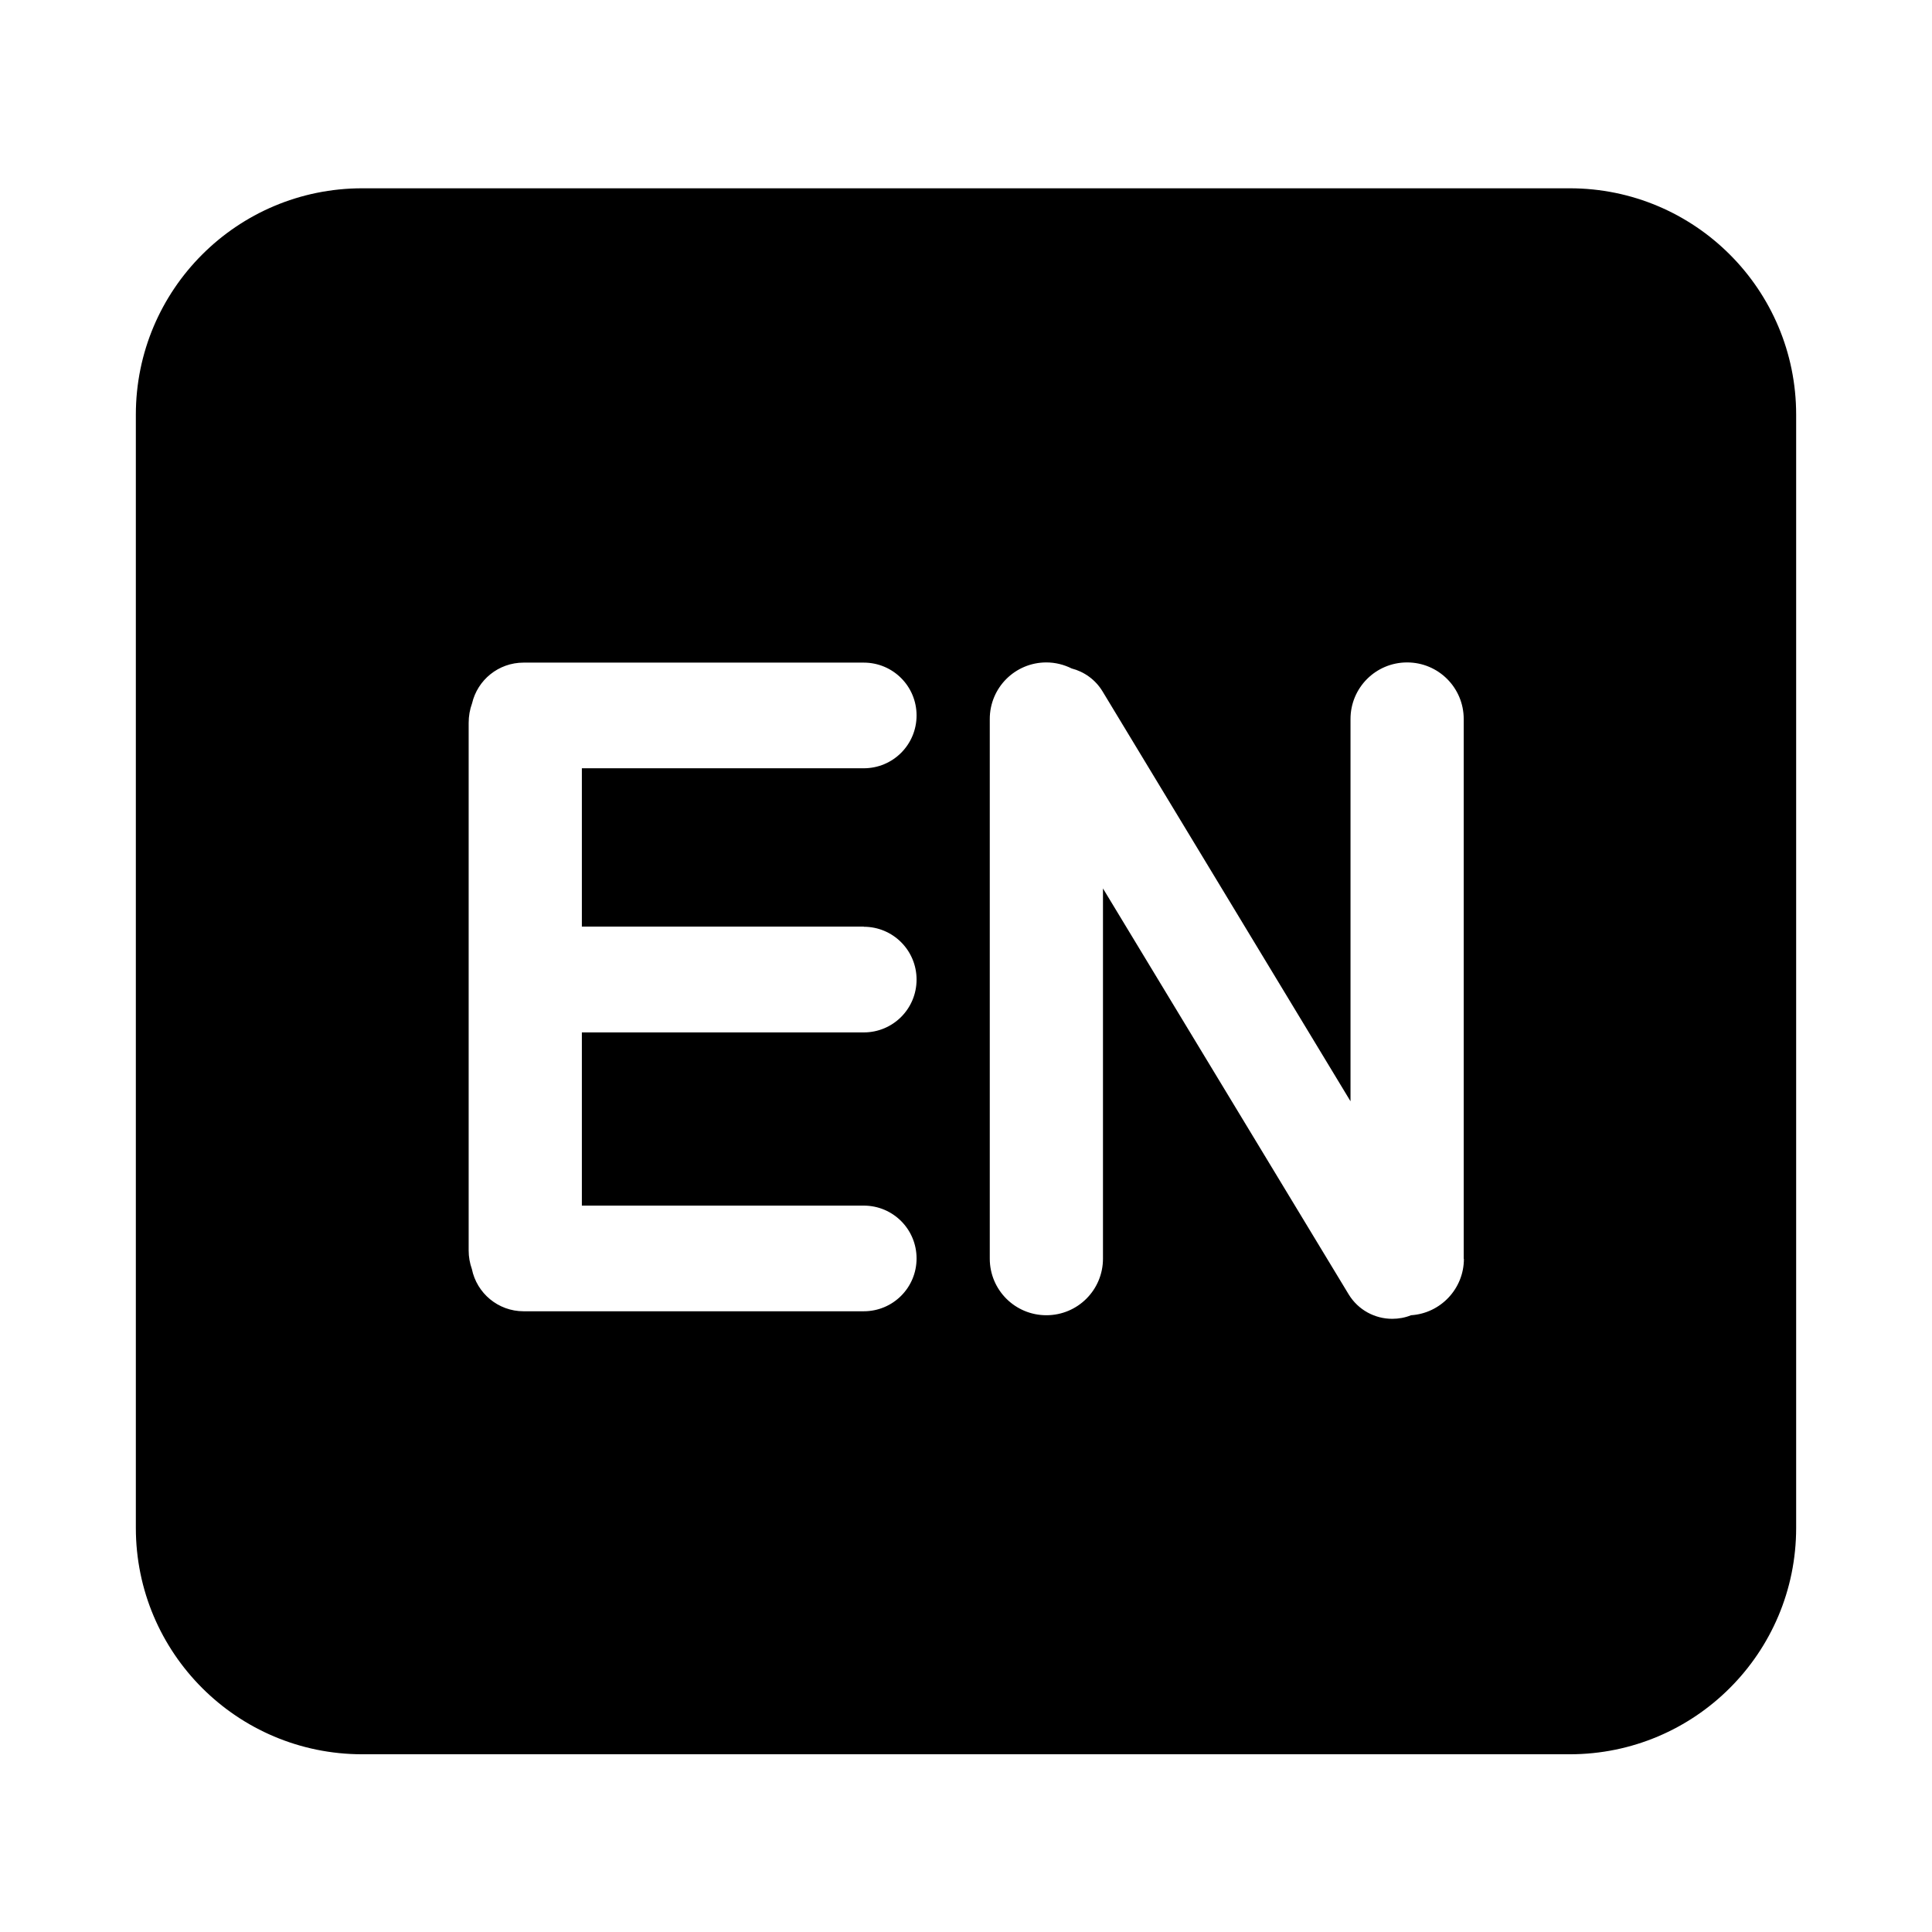
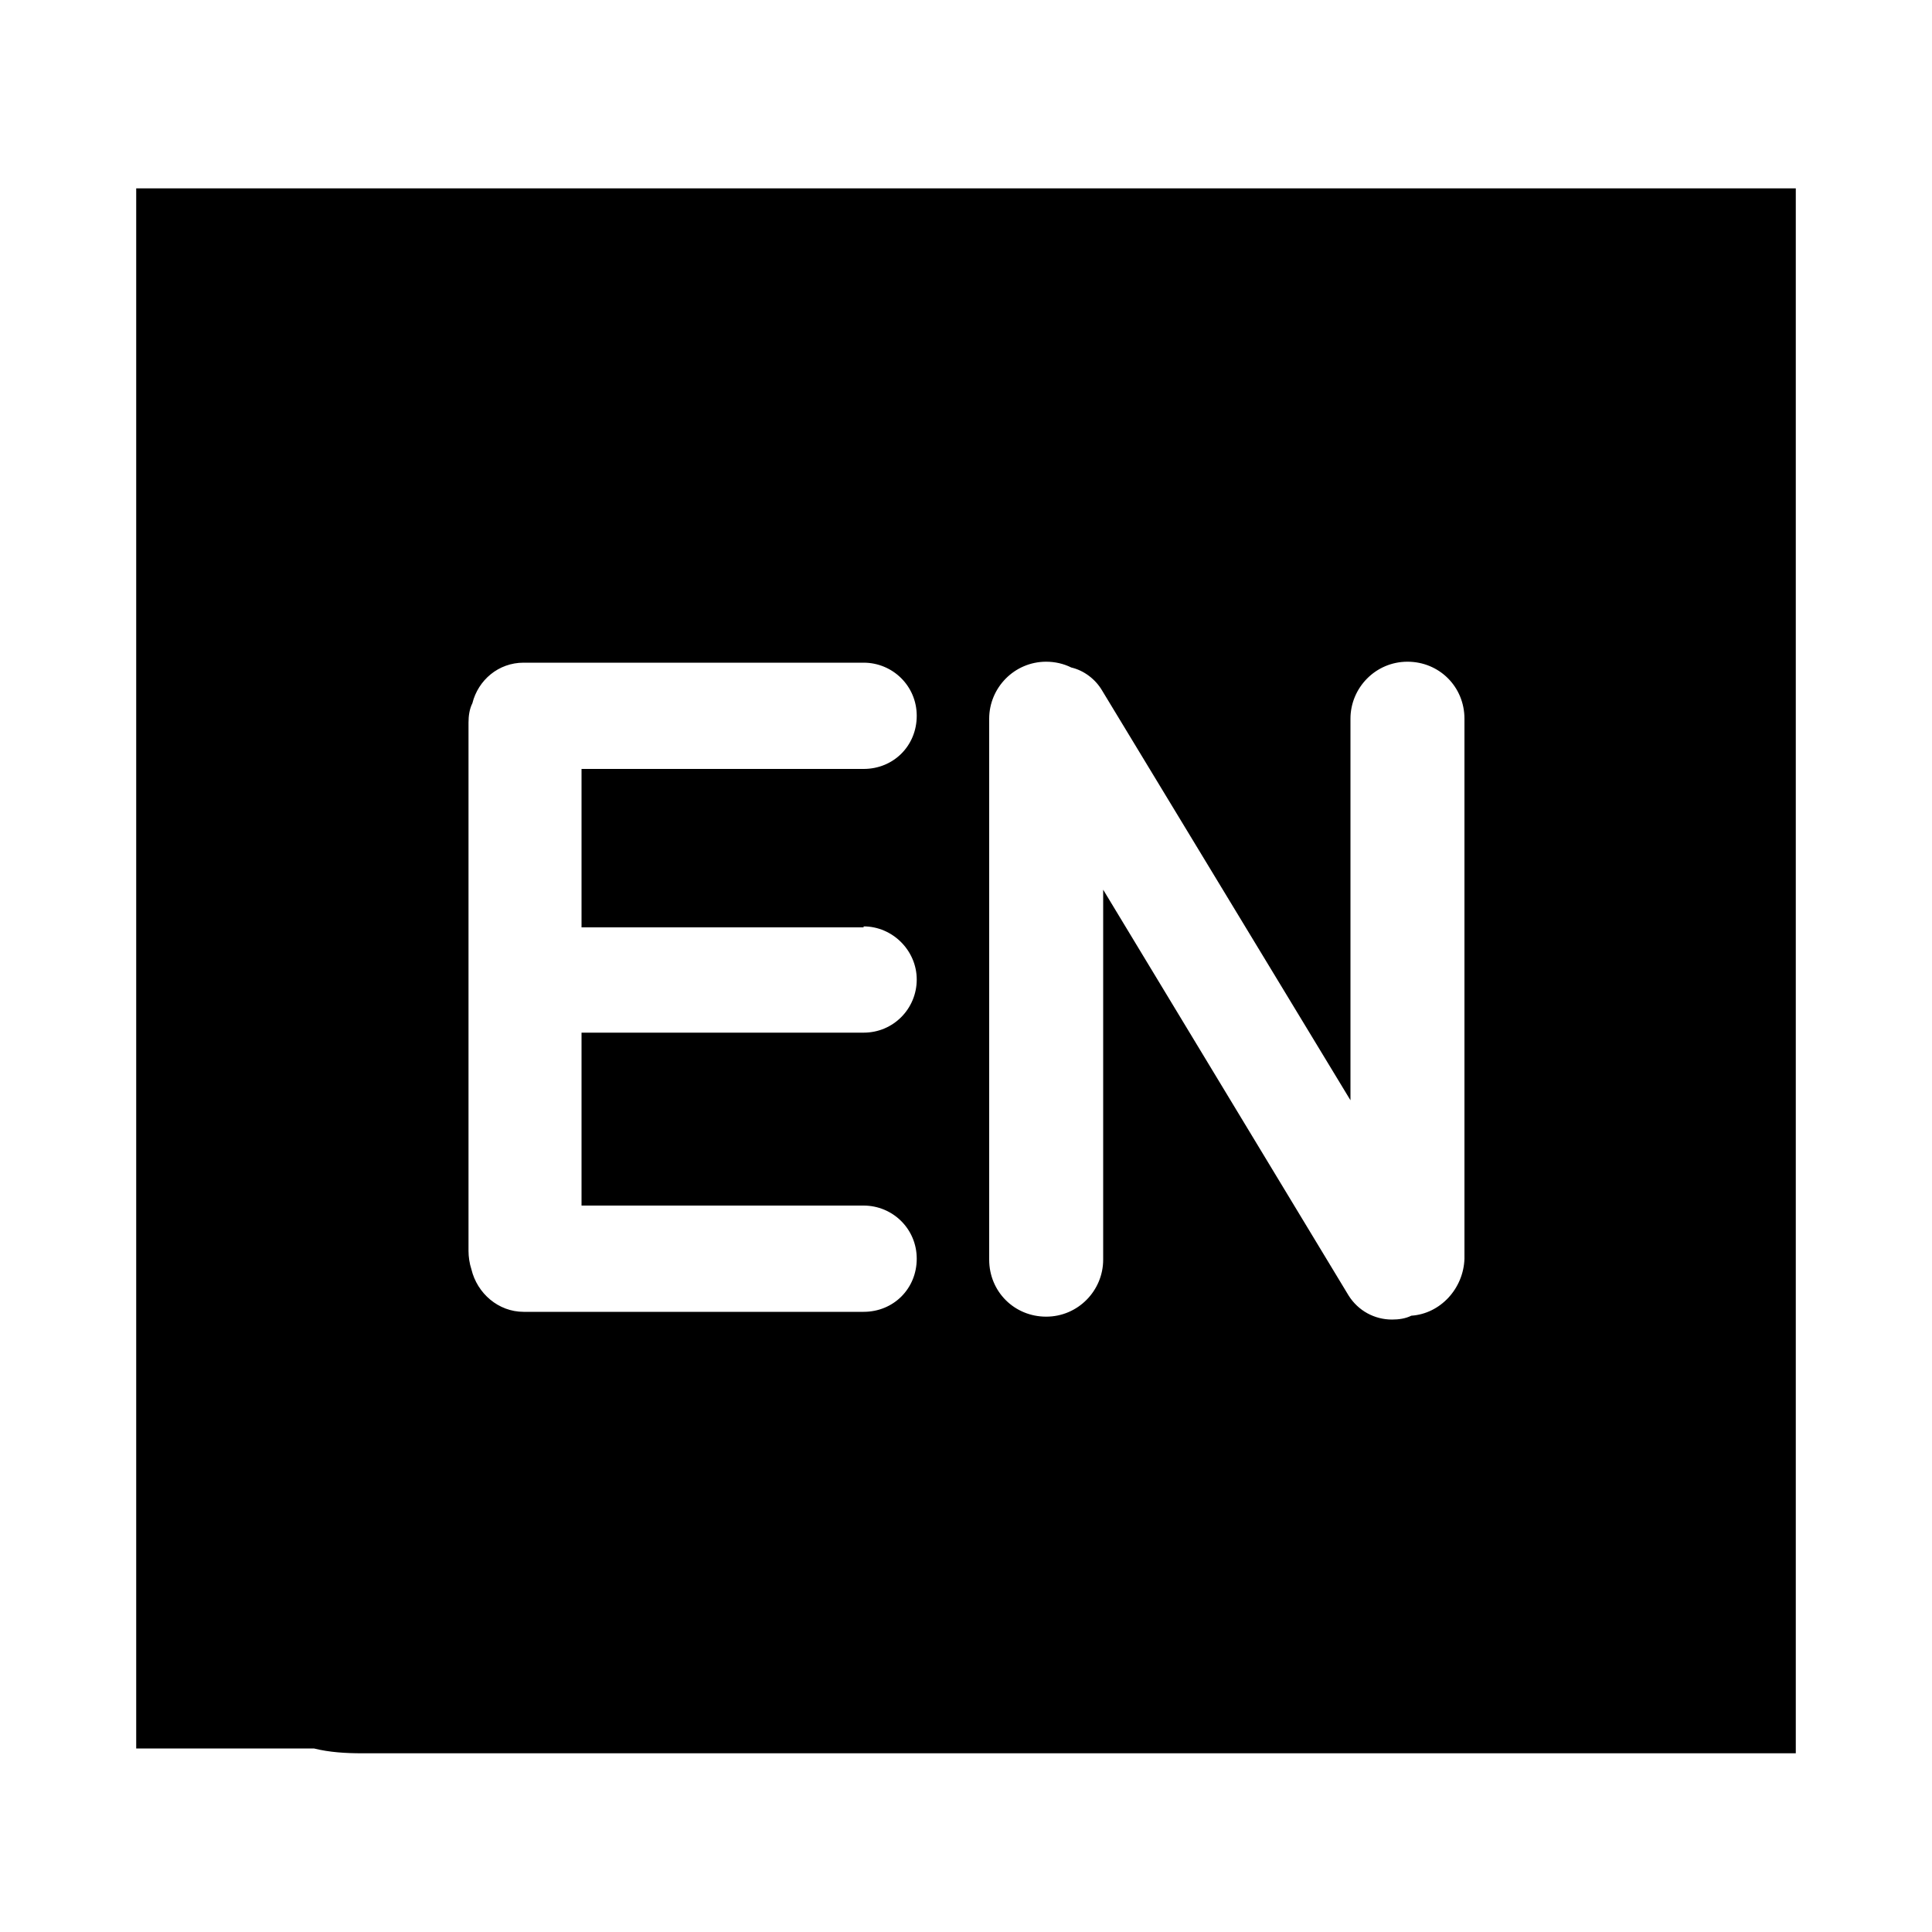
- <svg xmlns="http://www.w3.org/2000/svg" t="1639993684699" class="icon" viewBox="0 0 1024 1024" version="1.1" p-id="5648" width="128" height="128">
-   <defs>
-     <style type="text/css" />
-   </defs>
-   <path d="M832 99.8H192c-66.3 0-120 53.7-120 120v590c0 66.3 53.7 120 120 120h640c66.3 0 120-53.7 120-120v-590c0-66.3-53.7-120-120-120zM457.8 491.2c15.5 0 28 12.5 28 28s-12.5 28-28 28H308.4V639h149.4c15.5 0 28 12.5 28 28s-12.5 28-28 28H277.5c-13.5 0-24.8-9.6-27.4-22.4-1.1-3.1-1.7-6.4-1.7-9.8V383.2c0-3.6 0.6-7.1 1.8-10.4 2.9-12.4 14-21.6 27.3-21.6h180.3c15.5 0 28 12.5 28 28s-12.5 28-28 28H308.4v83.9h149.4z m318.1 176c0 15.9-12.4 28.9-28 29.9-3.2 1.3-6.6 1.9-10 1.9-9.1 0-18-4.6-23.1-13L584.6 470.9v196.2c0 16.6-13.4 30-30 30s-30-13.4-30-30v-286c0-16.6 13.4-30 30-30 4.8 0 9.4 1.2 13.4 3.2 6.6 1.7 12.6 5.9 16.4 12.2l131.4 217.2V381.1c0-16.6 13.4-30 30-30s30 13.4 30 30v286.1z" p-id="5649" />
+ <svg xmlns="http://www.w3.org/2000/svg" class="icon" width="128px" height="128.00px" viewBox="0 0 1024 1024" version="1.1">
+   <path d="M832 99.84H72.192V926.72h94.208c8.192 2.048 16.896 2.56 25.6 2.56h759.808v-829.44h-119.808zM457.728 491.008c15.36 0 28.16 12.8 28.16 28.16s-12.288 28.16-28.16 28.16H308.224v91.648h149.504c15.36 0 28.16 12.288 28.16 28.16s-12.288 28.16-28.16 28.16H277.504c-13.312 0-24.576-9.728-27.648-22.528-1.024-3.072-1.536-6.656-1.536-9.728V382.976c0-3.584 0.512-7.168 2.048-10.24 3.072-12.288 13.824-21.504 27.136-21.504h180.224c15.36 0 28.16 12.288 28.16 28.16s-12.288 28.16-28.16 28.16H308.224V491.52h149.504z m290.304 206.336c-3.072 1.536-6.656 2.048-10.24 2.048-9.216 0-17.92-4.608-23.04-12.8l-130.048-215.04v196.096c0 16.384-13.312 30.208-30.208 30.208s-30.208-13.312-30.208-30.208v-286.72c0-16.384 13.312-30.208 30.208-30.208 4.608 0 9.216 1.024 13.312 3.072 6.656 1.536 12.8 6.144 16.384 12.288l131.584 217.088V380.928c0-16.384 13.312-30.208 30.208-30.208s30.208 13.312 30.208 30.208v286.208c-0.512 15.872-12.8 29.184-28.16 30.208z" />
</svg>
